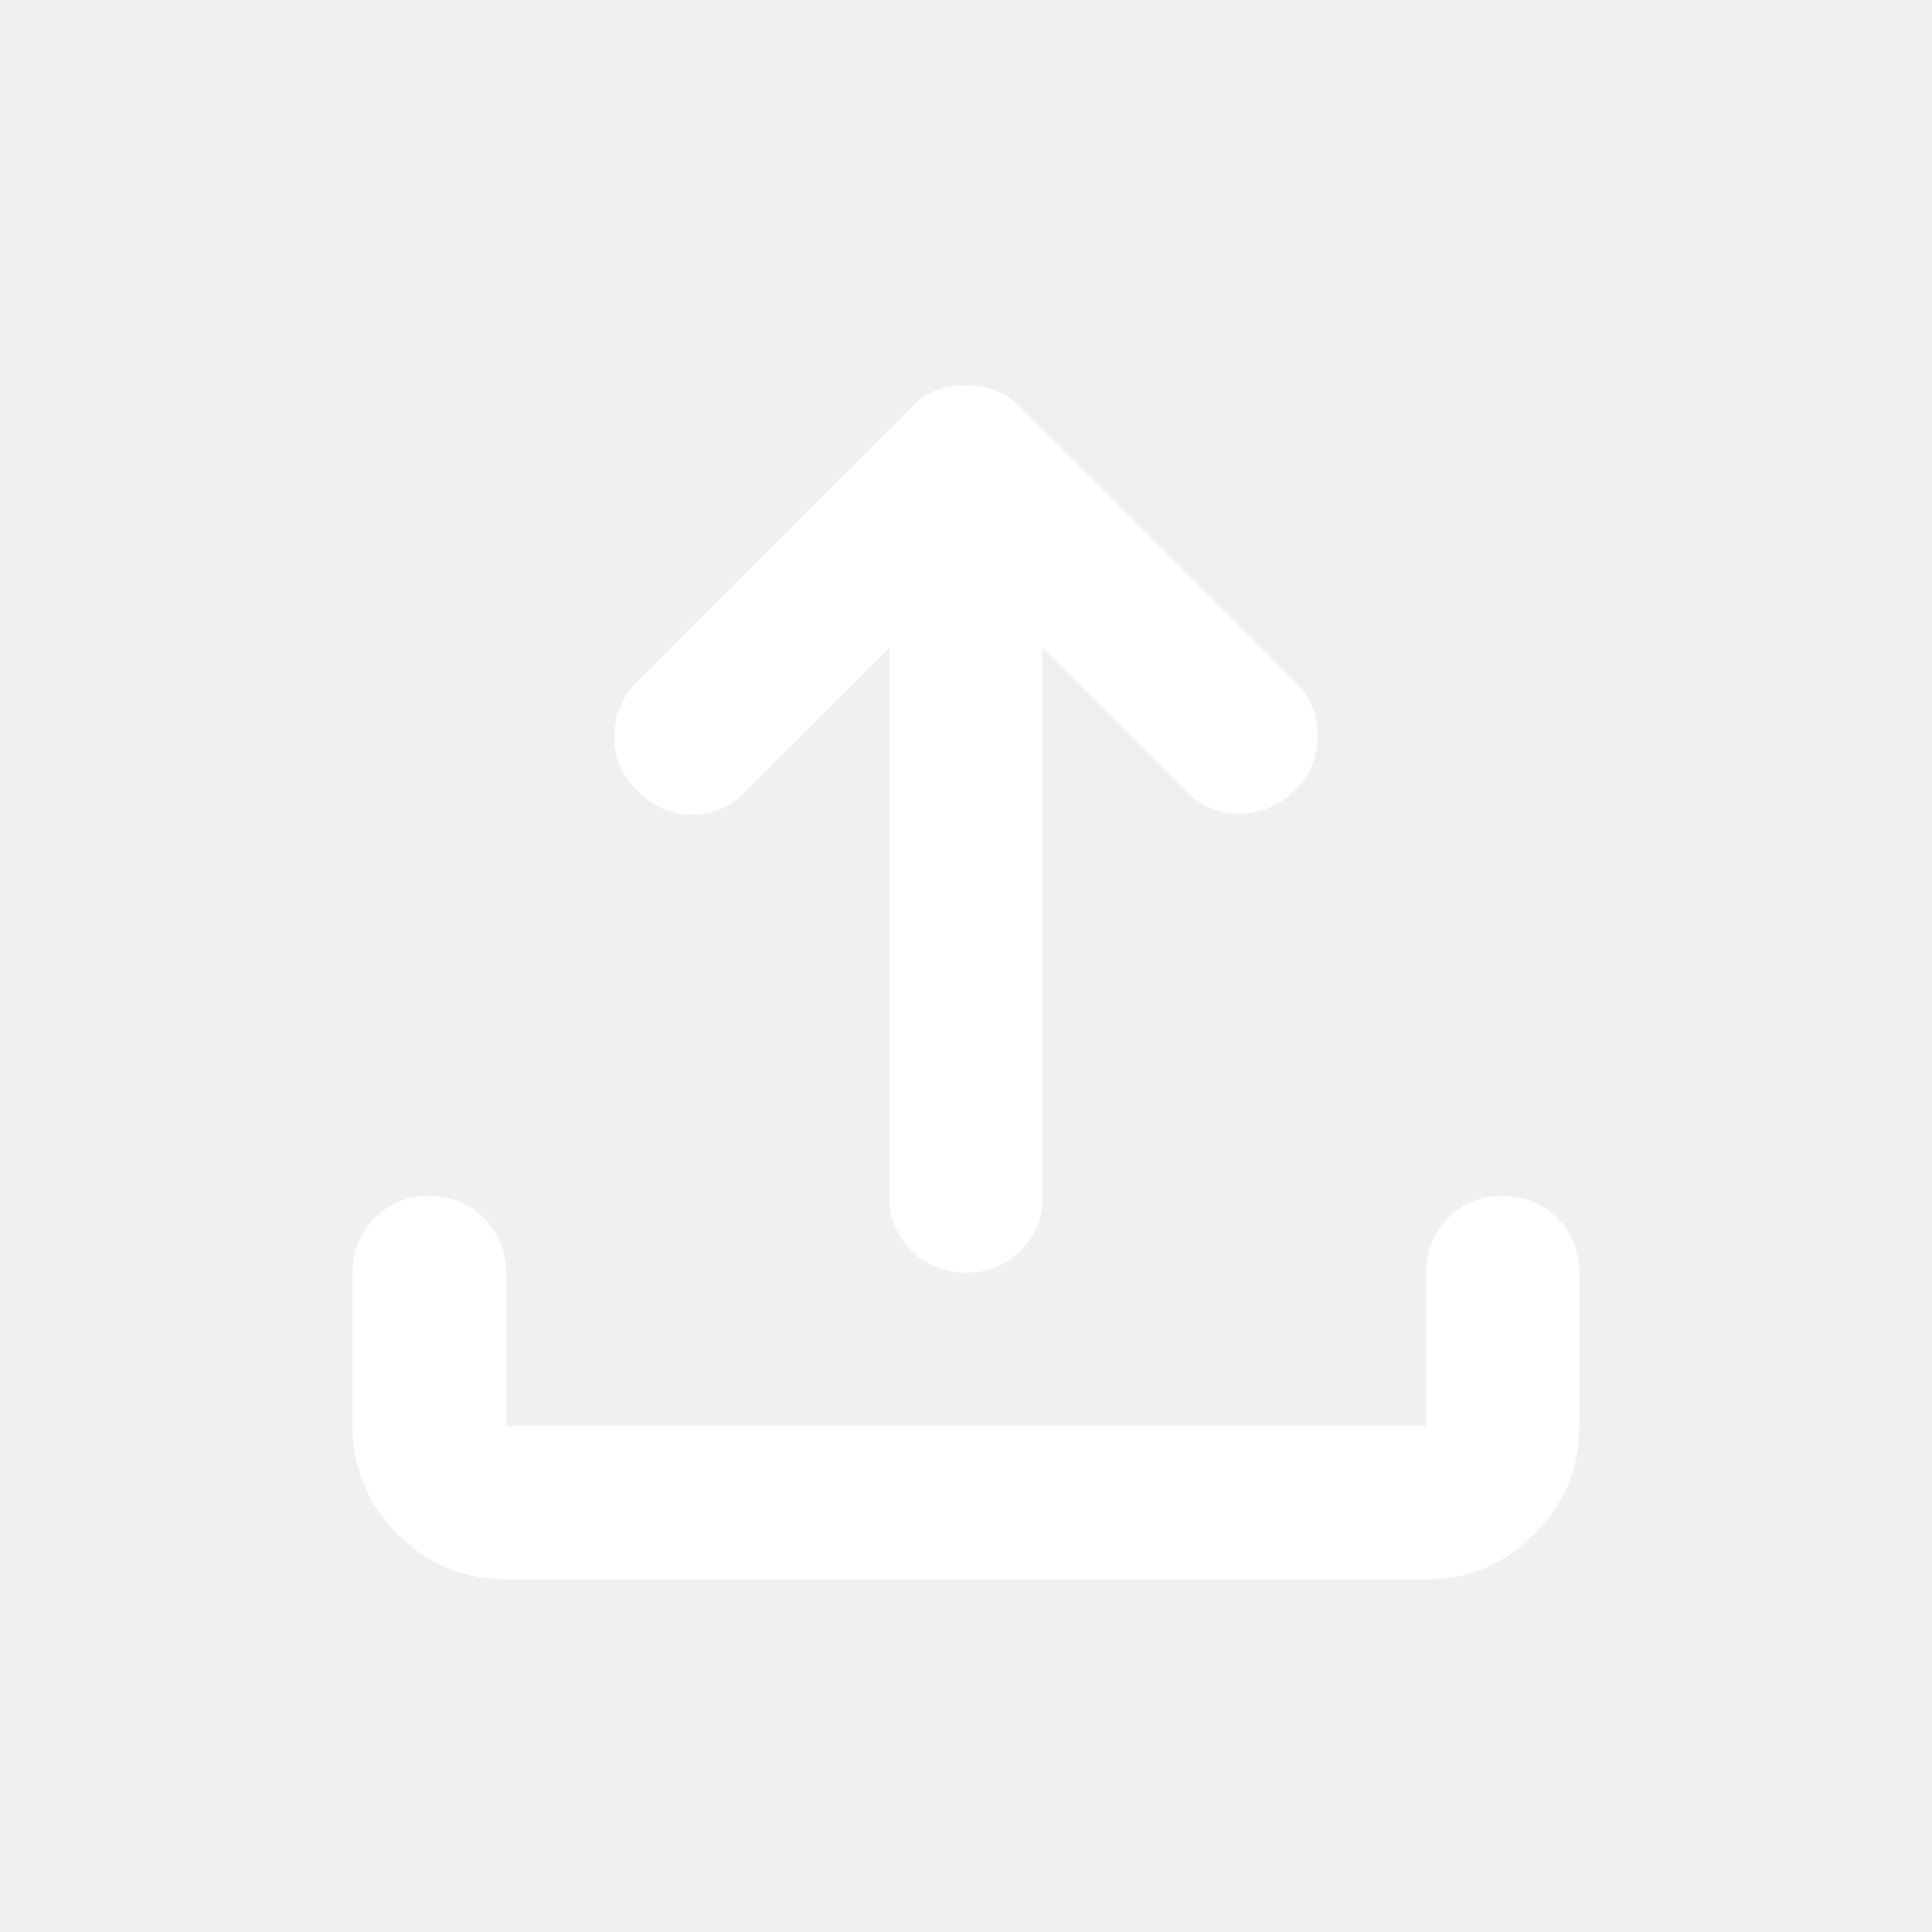
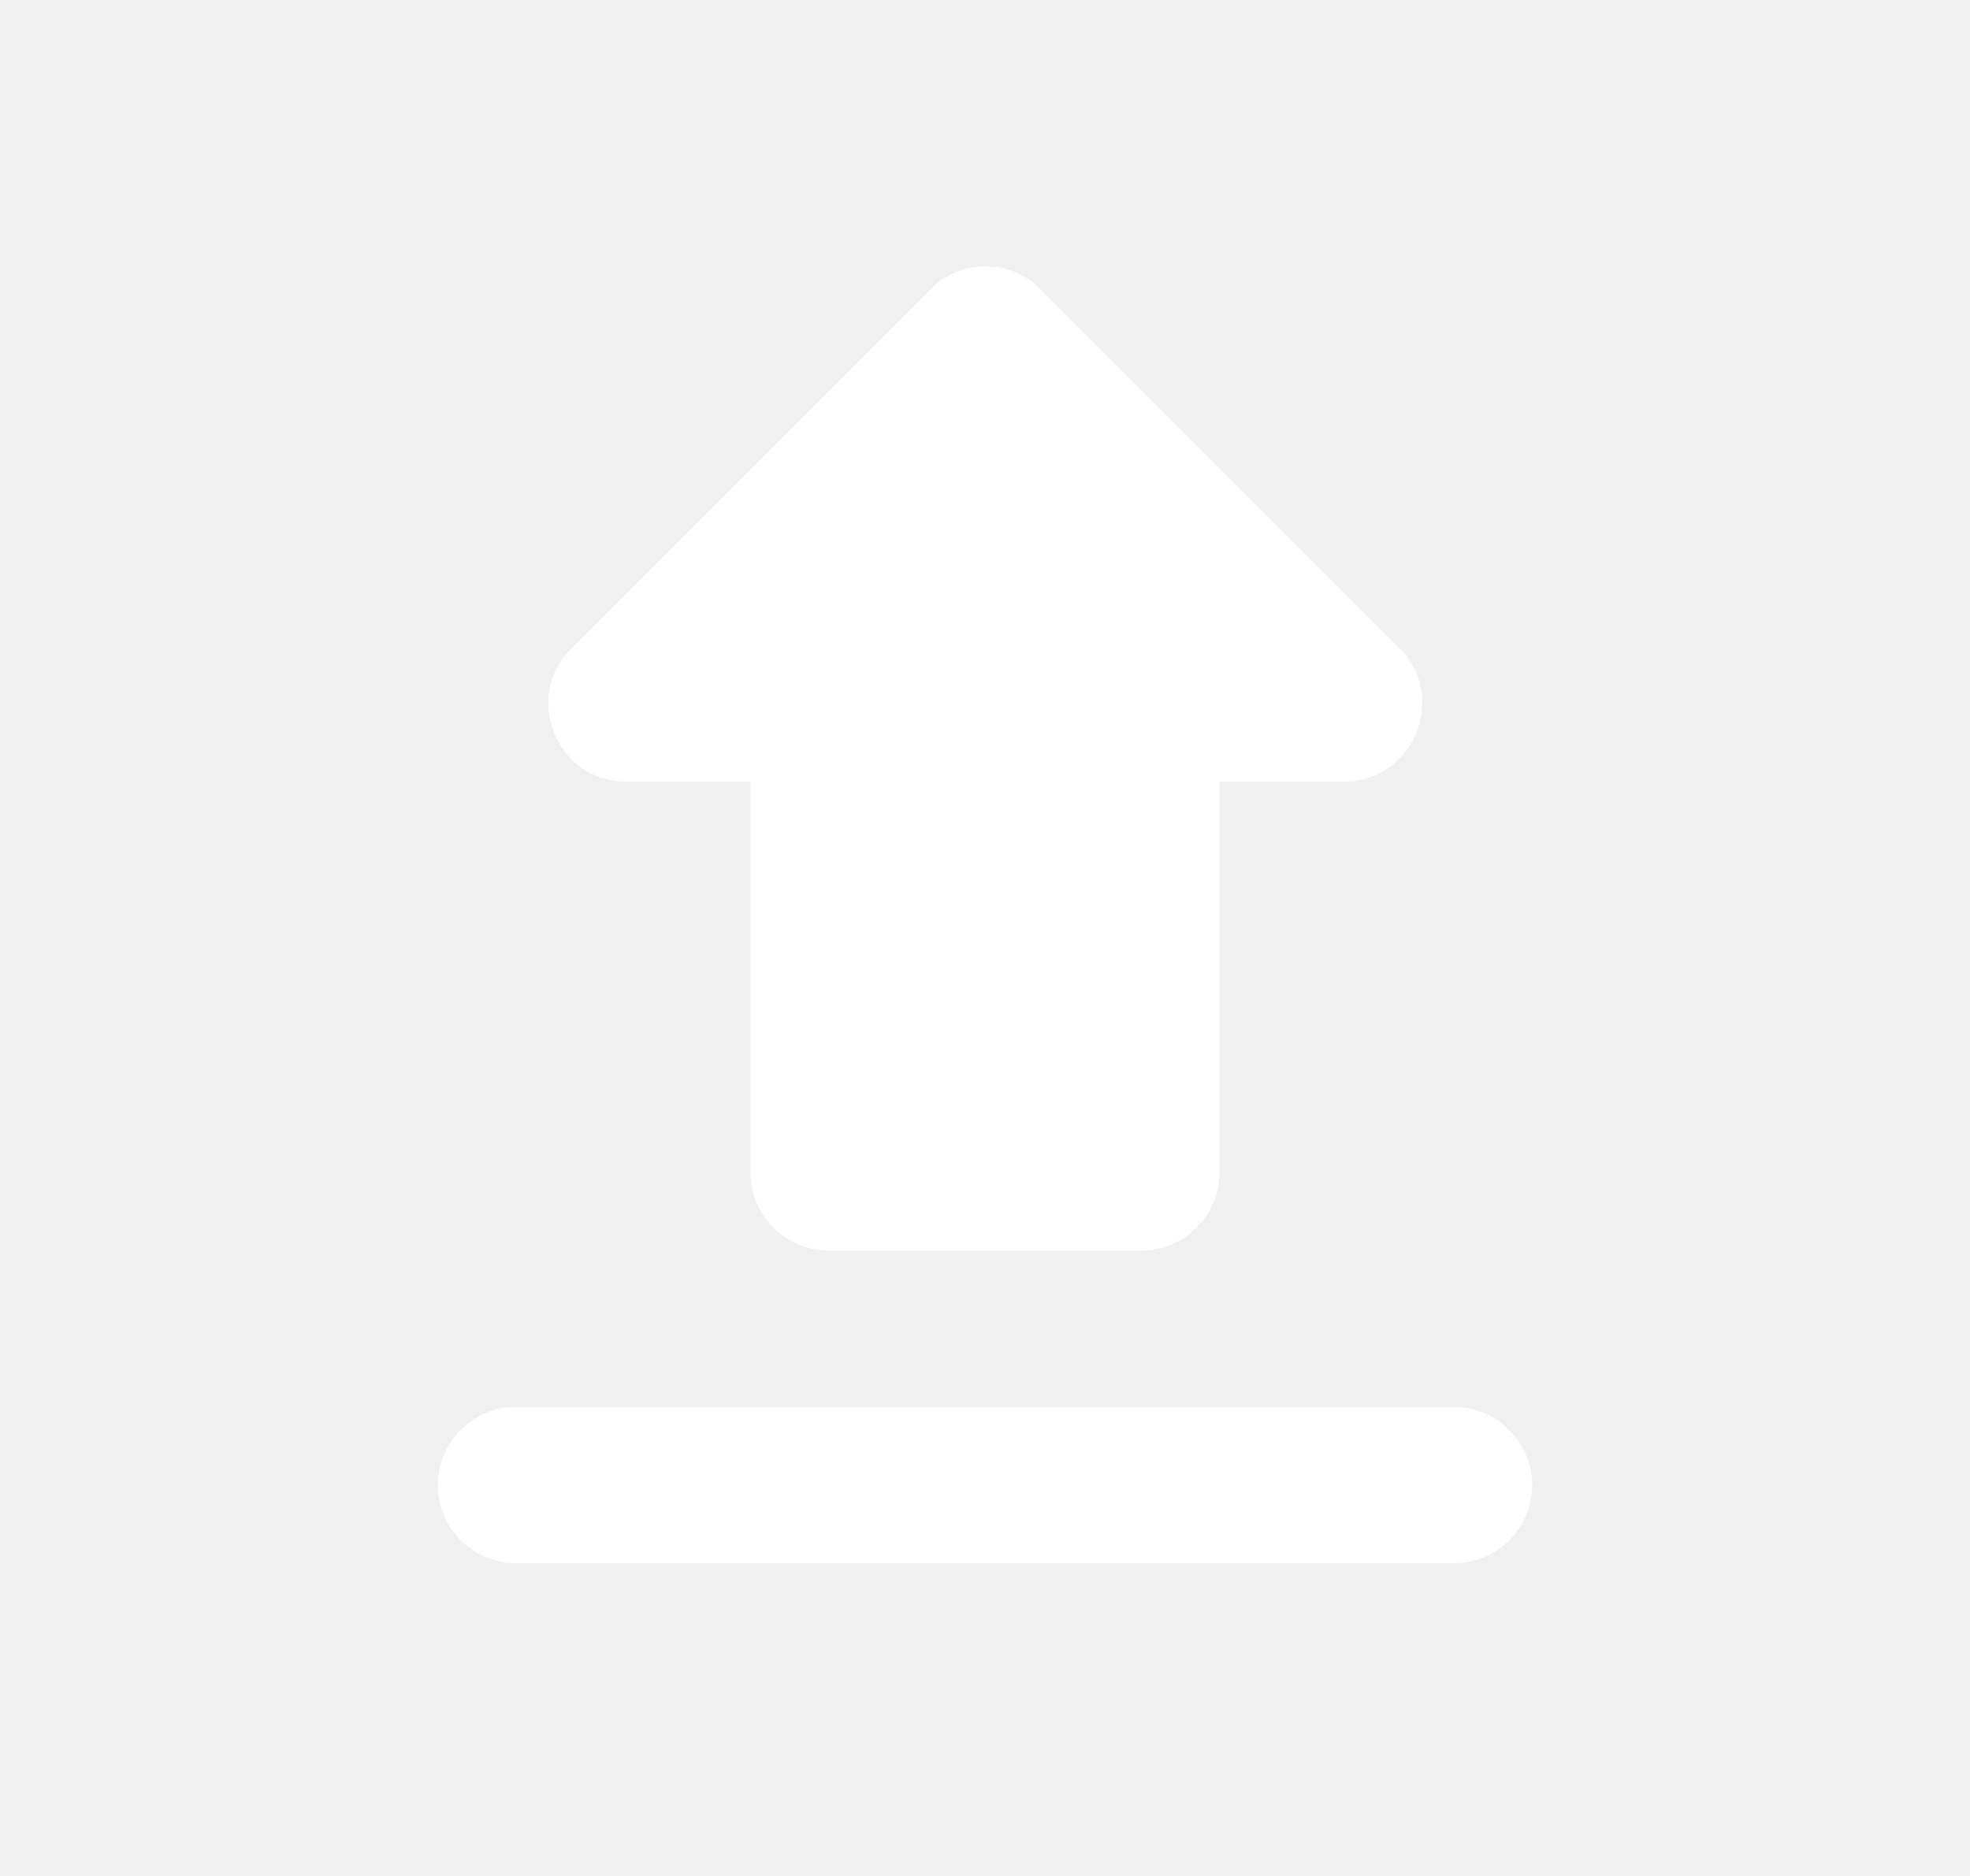
- <svg xmlns="http://www.w3.org/2000/svg" width="21" height="21" viewBox="0 0 21 21" fill="none">
-   <g id="Icon">
-     <path id="Vector" d="M10.5 13.833C10.264 13.833 10.066 13.753 9.906 13.593C9.746 13.433 9.666 13.236 9.667 13V7.042L8.104 8.604C7.937 8.771 7.743 8.854 7.521 8.854C7.299 8.854 7.097 8.764 6.917 8.583C6.75 8.417 6.67 8.219 6.677 7.99C6.685 7.761 6.764 7.57 6.917 7.417L9.917 4.417C10 4.333 10.09 4.274 10.187 4.24C10.285 4.206 10.389 4.188 10.5 4.188C10.611 4.188 10.715 4.205 10.812 4.24C10.91 4.275 11 4.334 11.083 4.417L14.083 7.417C14.25 7.583 14.33 7.781 14.323 8.011C14.317 8.24 14.237 8.431 14.083 8.583C13.917 8.75 13.719 8.837 13.489 8.844C13.26 8.851 13.062 8.771 12.896 8.604L11.333 7.042V13C11.333 13.236 11.253 13.434 11.093 13.594C10.933 13.754 10.736 13.834 10.5 13.833ZM5.5 17.167C5.042 17.167 4.649 17.003 4.322 16.677C3.996 16.35 3.833 15.958 3.833 15.5V13.833C3.833 13.597 3.913 13.399 4.073 13.239C4.233 13.079 4.431 12.999 4.667 13C4.903 13 5.101 13.08 5.261 13.24C5.421 13.4 5.5 13.598 5.5 13.833V15.5H15.5V13.833C15.5 13.597 15.58 13.399 15.74 13.239C15.9 13.079 16.098 12.999 16.333 13C16.569 13 16.767 13.08 16.927 13.24C17.087 13.4 17.167 13.598 17.167 13.833V15.5C17.167 15.958 17.003 16.351 16.677 16.677C16.35 17.004 15.958 17.167 15.5 17.167H5.5Z" fill="white" />
+ <svg xmlns="http://www.w3.org/2000/svg" width="21" height="20" viewBox="0 0 21 20" fill="none">
+   <g id="upload" clip-path="url(#clip0_504_485)">
+     <path id="Vector" d="M8.833 13.333H12.167C12.625 13.333 13 12.958 13 12.5V8.333H14.325C15.067 8.333 15.442 7.433 14.917 6.908L11.092 3.083C10.767 2.758 10.242 2.758 9.917 3.083L6.092 6.908C5.567 7.433 5.933 8.333 6.675 8.333H8V12.5C8 12.958 8.375 13.333 8.833 13.333ZM5.5 15H15.5C15.958 15 16.333 15.375 16.333 15.833C16.333 16.291 15.958 16.666 15.5 16.666H5.5C5.042 16.666 4.667 16.291 4.667 15.833C4.667 15.375 5.042 15 5.5 15Z" fill="white" />
  </g>
+   <defs>
+     <clipPath id="clip0_504_485">
+       <rect width="20" height="20" fill="white" transform="translate(0.5)" />
+     </clipPath>
+   </defs>
</svg>
